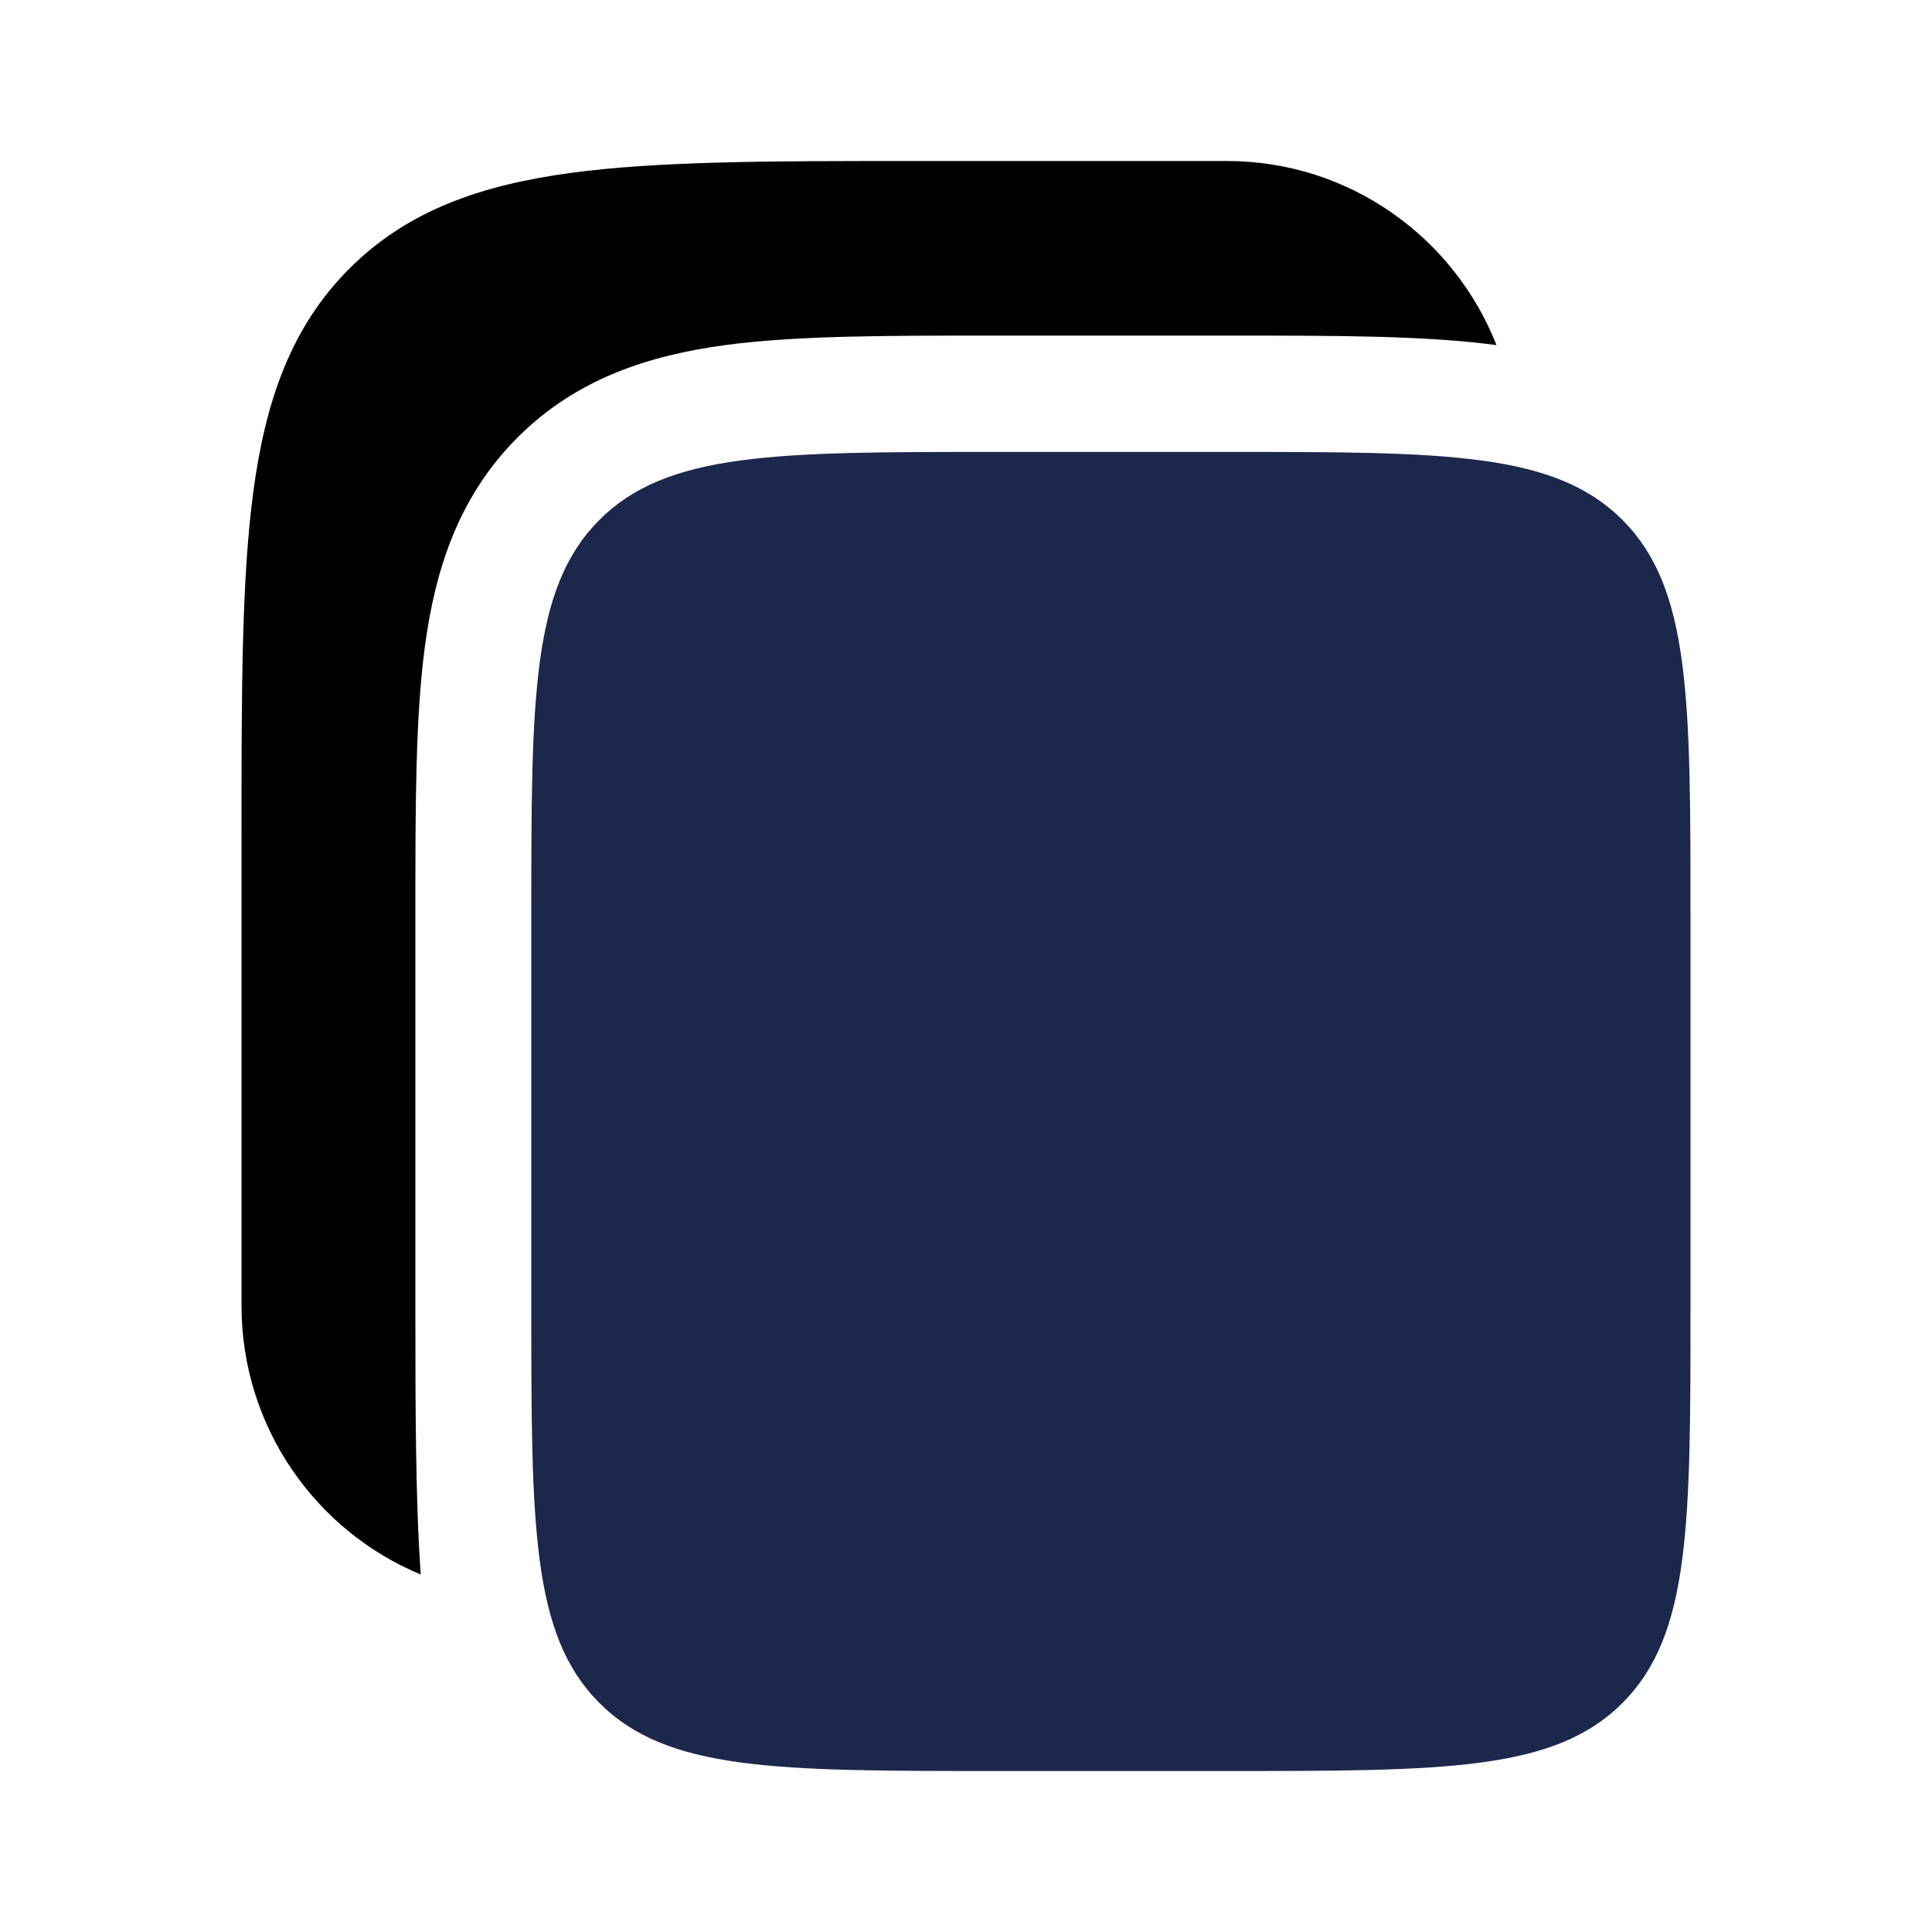
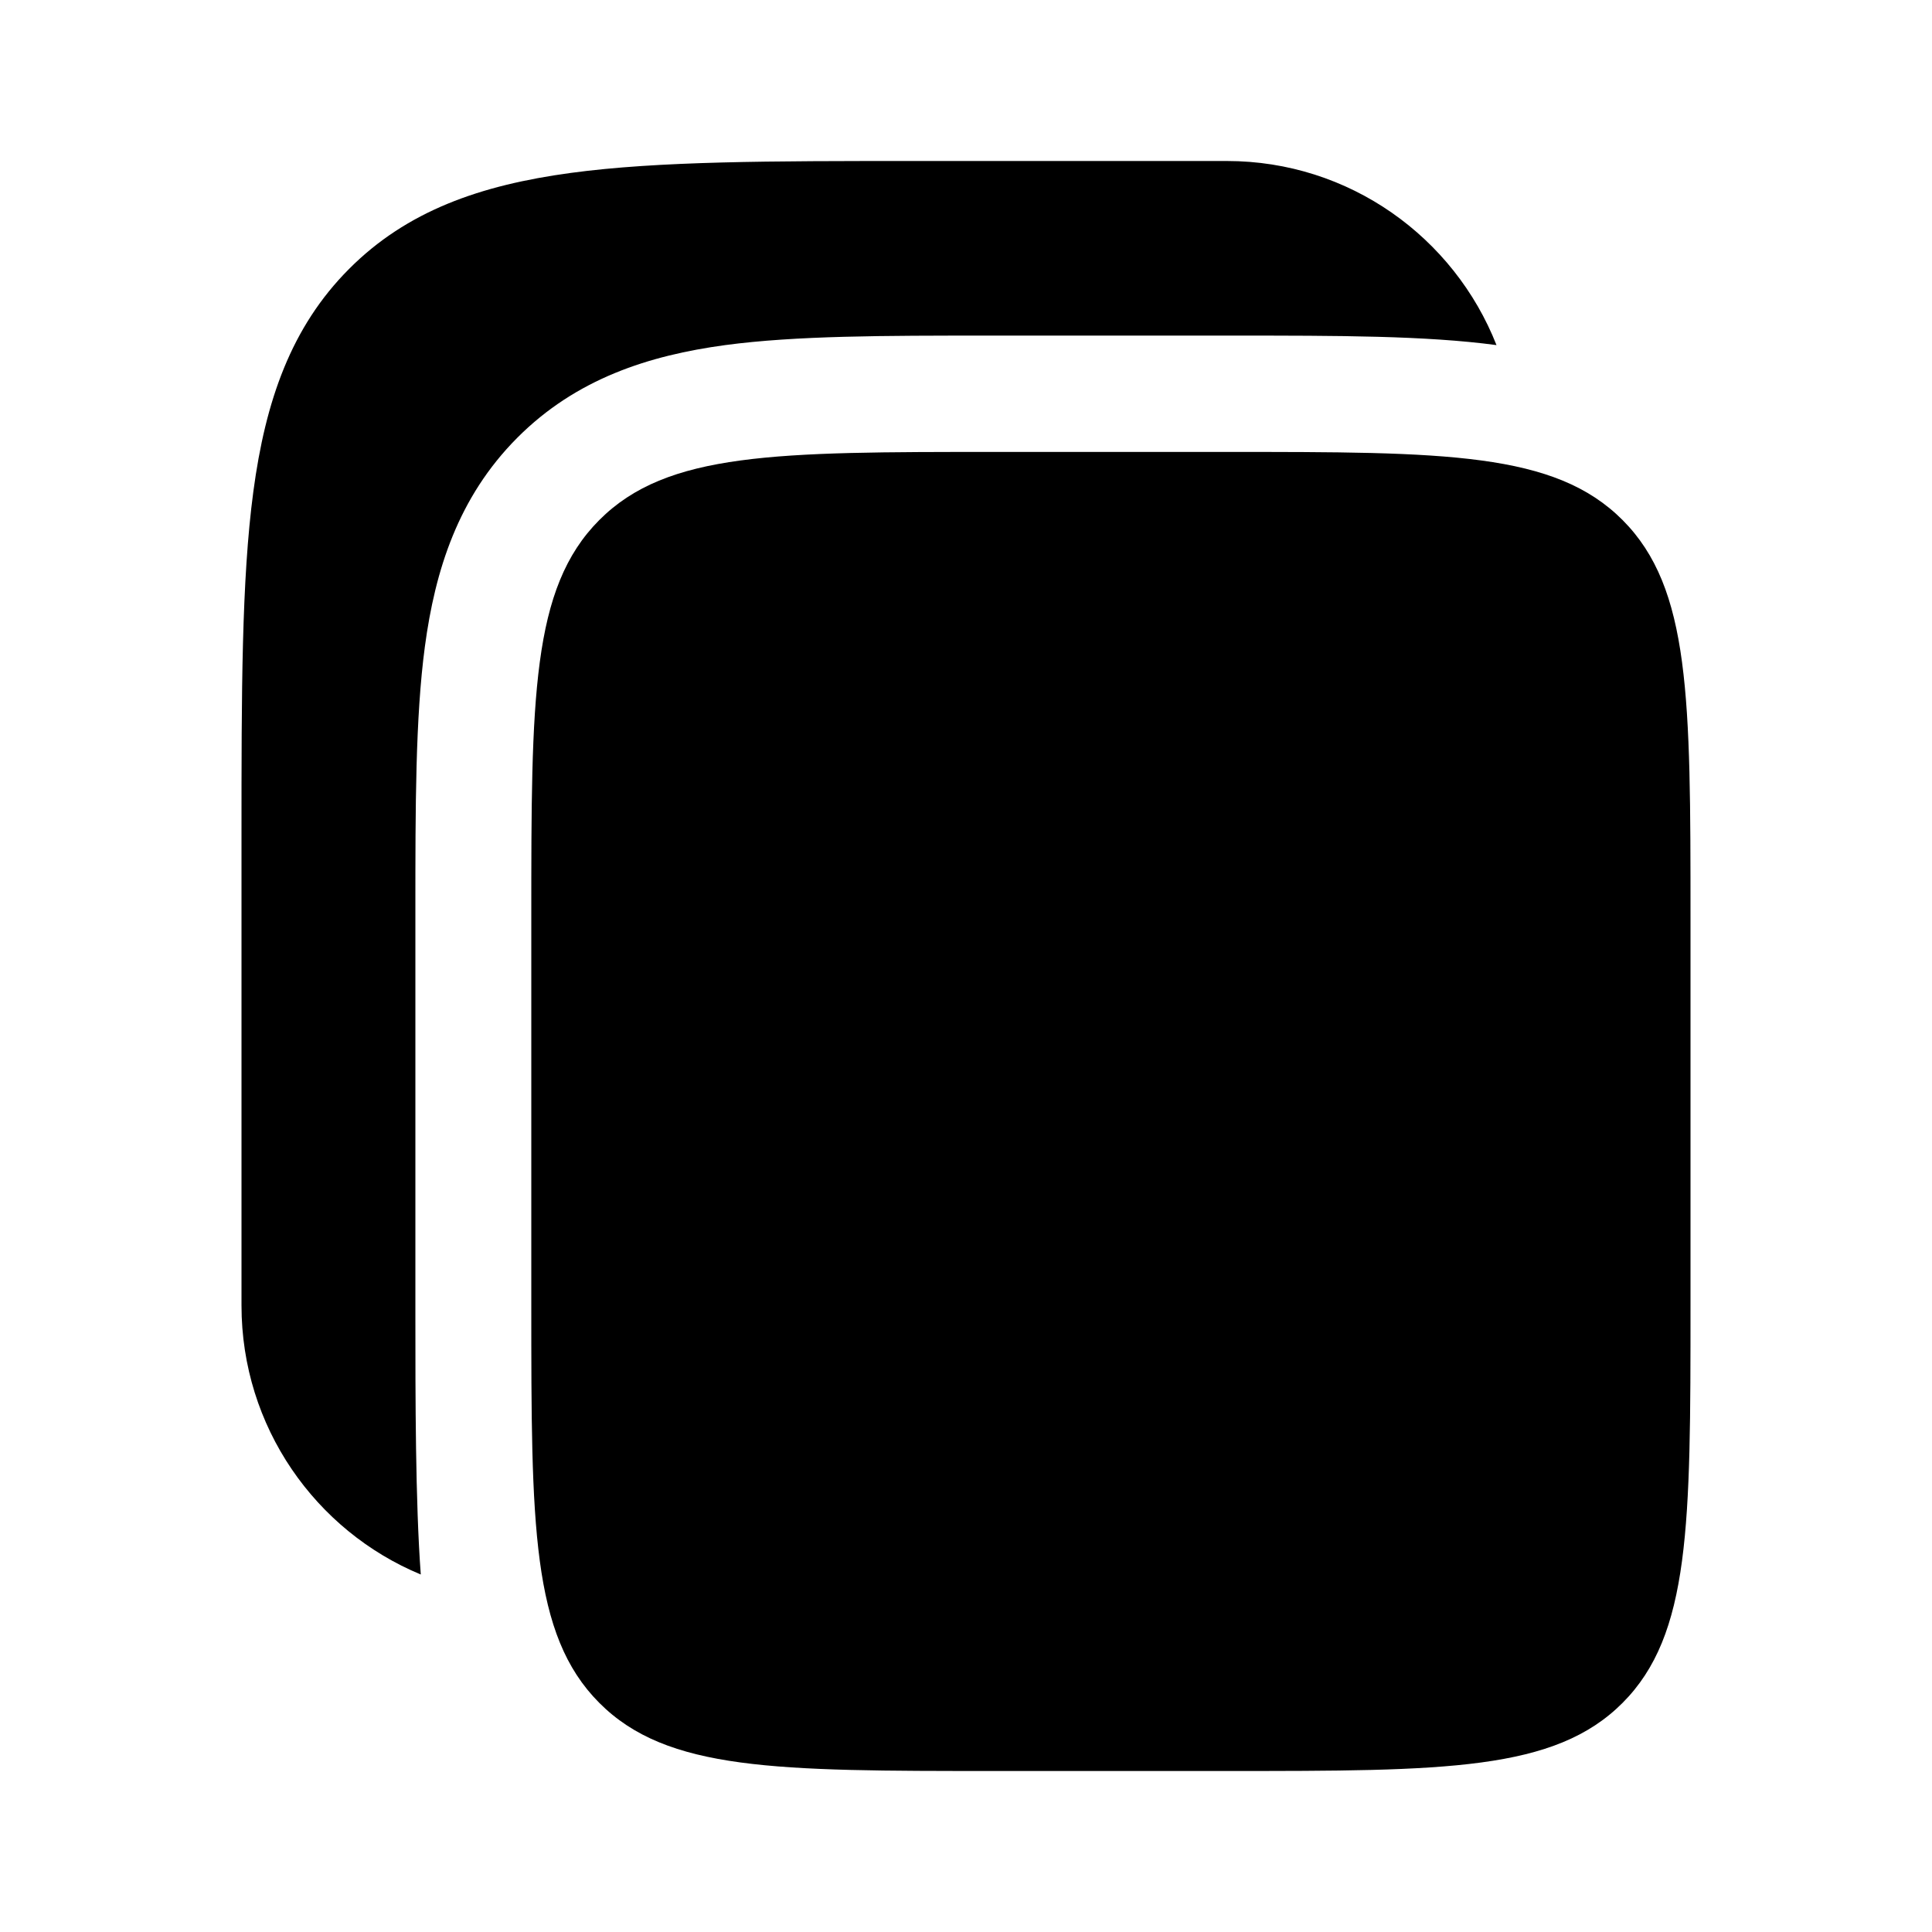
<svg xmlns="http://www.w3.org/2000/svg" width="800px" height="800px" viewBox="0 0 24 24" fill="none">
-   <path d="M15.24 2H11.346C9.582 2 8.184 2 7.091 2.148C5.965 2.3 5.054 2.62 4.336 3.341C3.617 4.062 3.298 4.977 3.147 6.107C3 7.205 3 8.608 3 10.379V16.217C3 17.725 3.92 19.017 5.227 19.559C5.16 18.65 5.16 17.374 5.16 16.312L5.16 11.398L5.16 11.302C5.16 10.021 5.16 8.916 5.278 8.032C5.405 7.084 5.691 6.176 6.425 5.439C7.159 4.702 8.064 4.415 9.008 4.287C9.889 4.169 10.989 4.169 12.265 4.169L12.36 4.169H15.24L15.335 4.169C16.611 4.169 17.709 4.169 18.59 4.287C18.063 2.948 16.762 2 15.24 2Z" fill="#000000" />
-   <path d="M6.6 11.397C6.6 8.671 6.6 7.308 7.444 6.461C8.287 5.614 9.645 5.614 12.36 5.614H15.24C17.955 5.614 19.313 5.614 20.157 6.461C21 7.308 21 8.671 21 11.397V16.217C21 18.943 21 20.306 20.157 21.153C19.313 22 17.955 22 15.24 22H12.36C9.645 22 8.287 22 7.444 21.153C6.6 20.306 6.6 18.943 6.6 16.217V11.397Z" fill="#1C274C" />
+   <path d="M15.24 2H11.346C9.582 2 8.184 2 7.091 2.148C5.965 2.3 5.054 2.62 4.336 3.341C3.617 4.062 3.298 4.977 3.147 6.107C3 7.205 3 8.608 3 10.379V16.217C3 17.725 3.92 19.017 5.227 19.559C5.16 18.65 5.16 17.374 5.16 16.312L5.16 11.398L5.16 11.302C5.16 10.021 5.16 8.916 5.278 8.032C5.405 7.084 5.691 6.176 6.425 5.439C7.159 4.702 8.064 4.415 9.008 4.287C9.889 4.169 10.989 4.169 12.265 4.169L12.36 4.169H15.24L15.335 4.169C16.611 4.169 17.709 4.169 18.59 4.287C18.063 2.948 16.762 2 15.24 2Z" fill="currentColor" />
+   <path d="M6.6 11.397C6.6 8.671 6.6 7.308 7.444 6.461C8.287 5.614 9.645 5.614 12.36 5.614H15.24C17.955 5.614 19.313 5.614 20.157 6.461C21 7.308 21 8.671 21 11.397V16.217C21 18.943 21 20.306 20.157 21.153C19.313 22 17.955 22 15.24 22H12.36C9.645 22 8.287 22 7.444 21.153C6.6 20.306 6.6 18.943 6.6 16.217V11.397Z" fill="currentColor" />
</svg>
